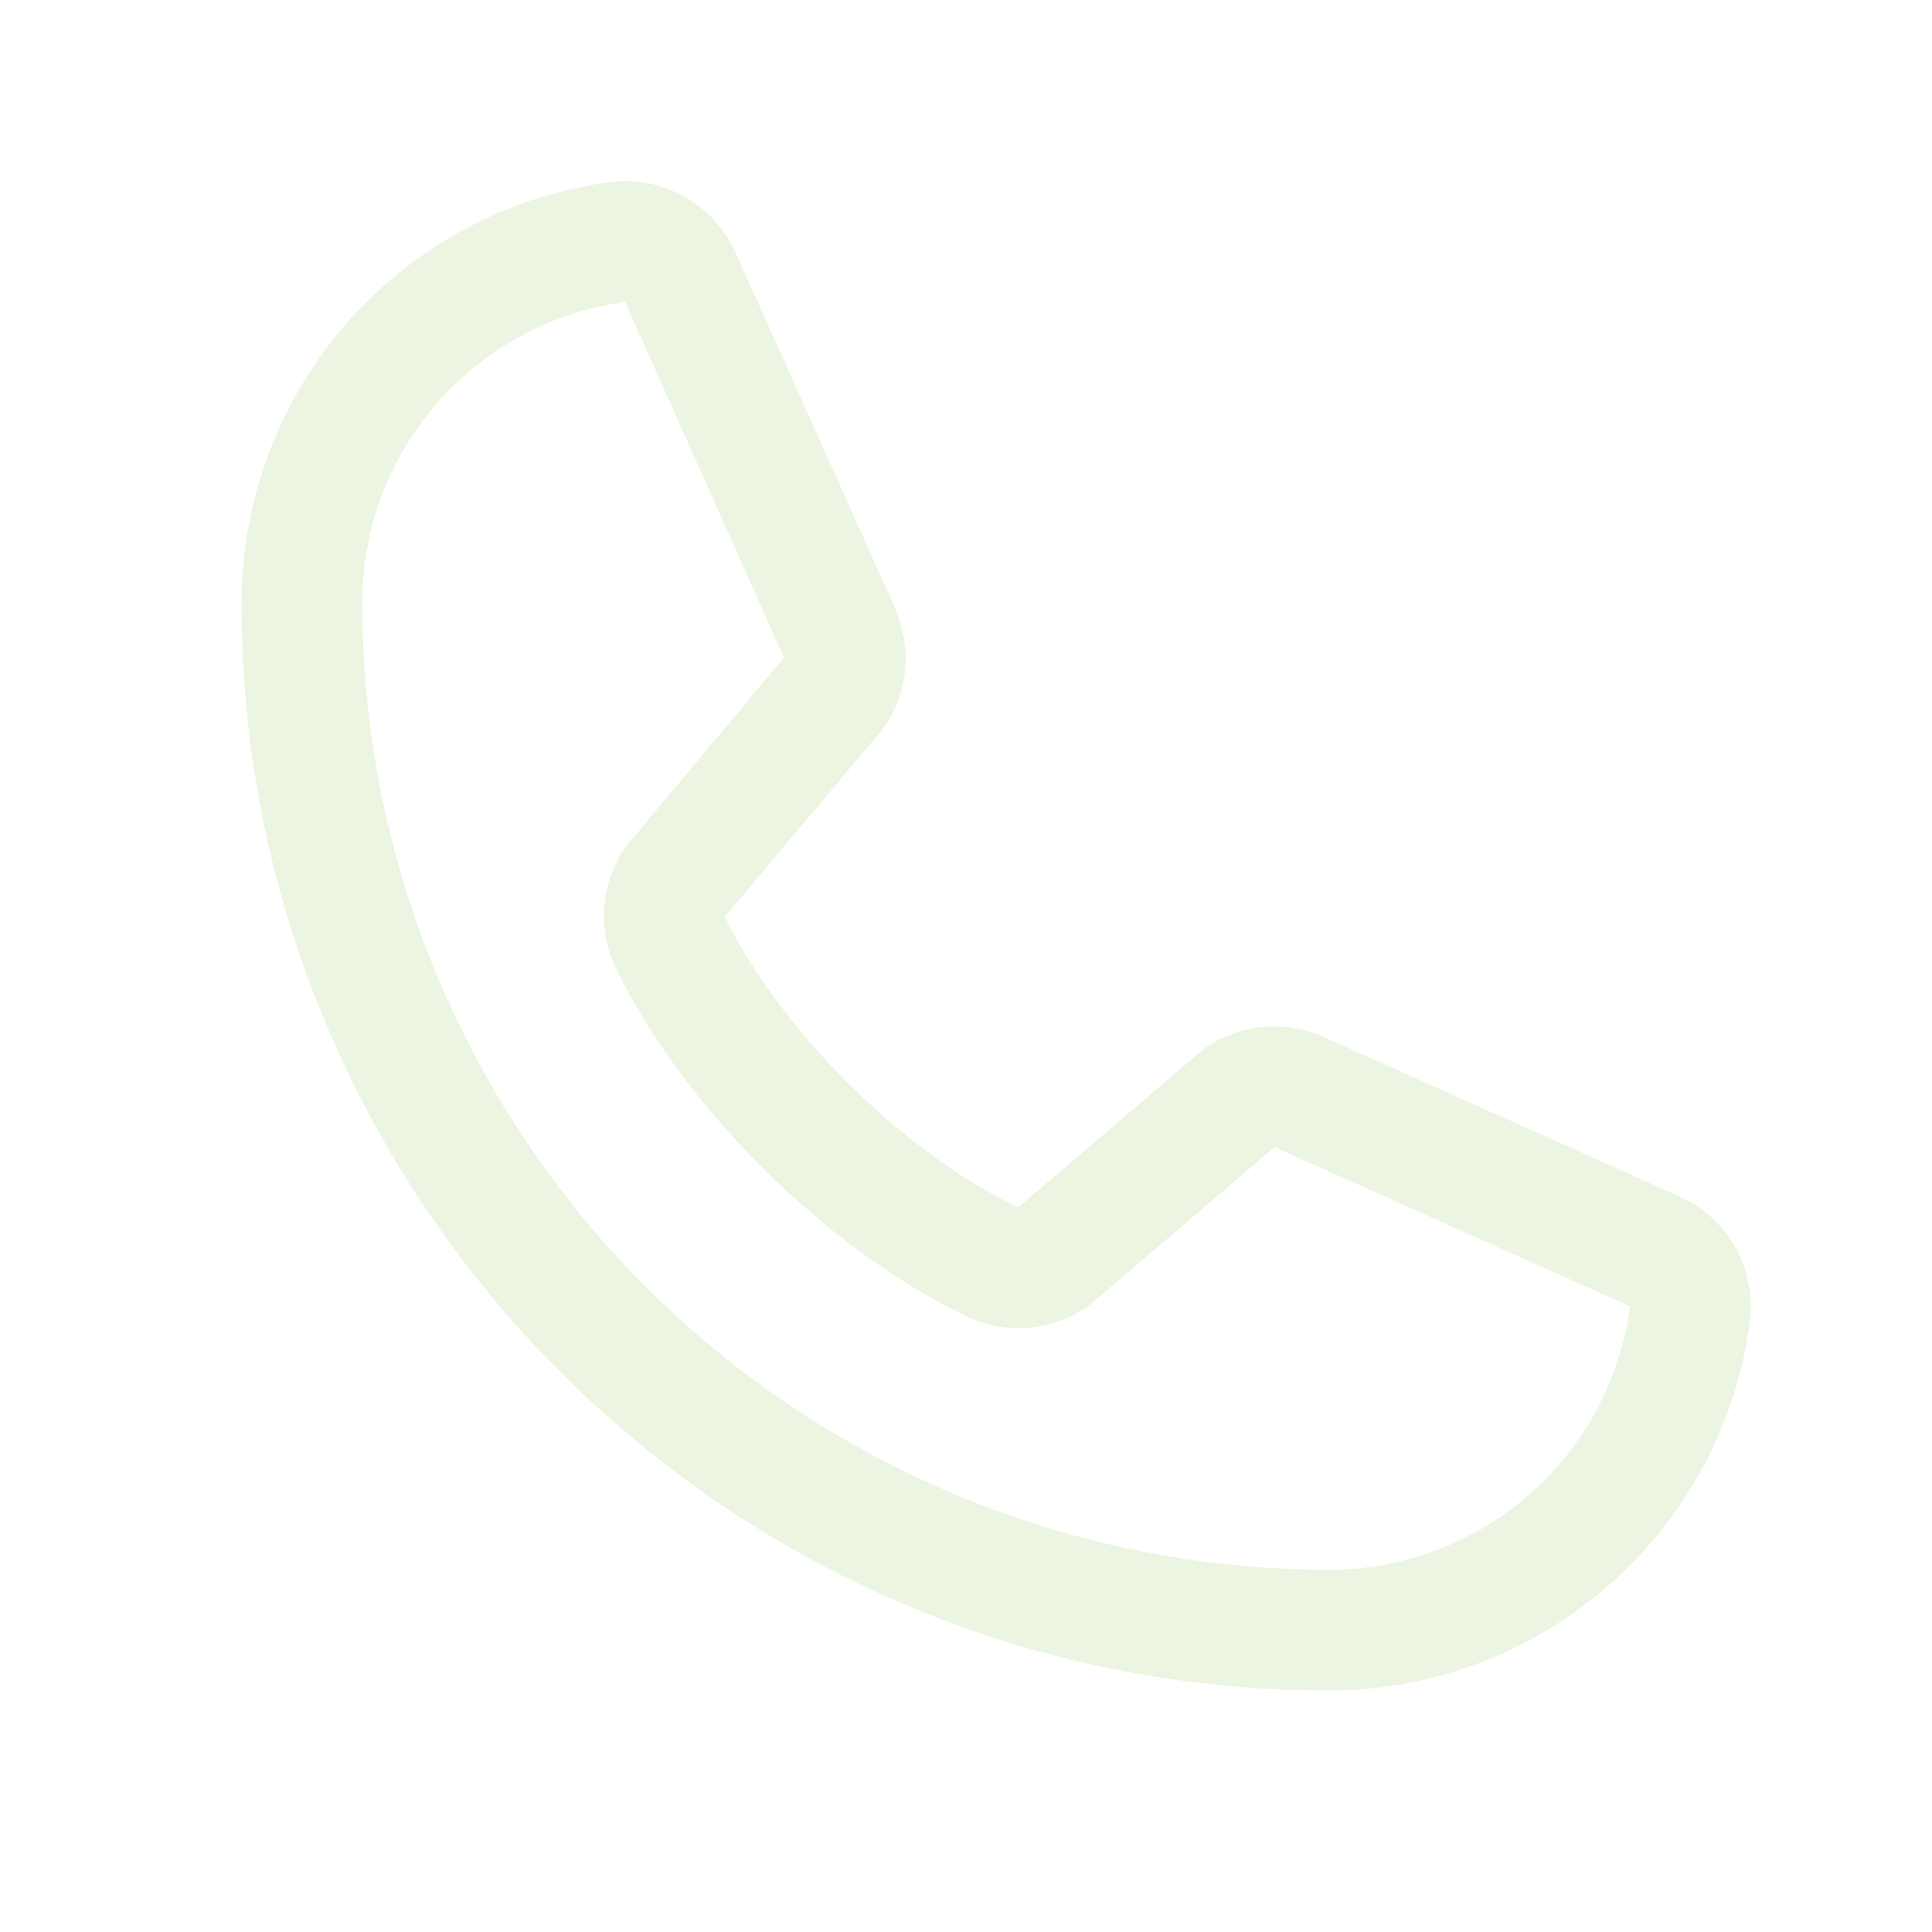
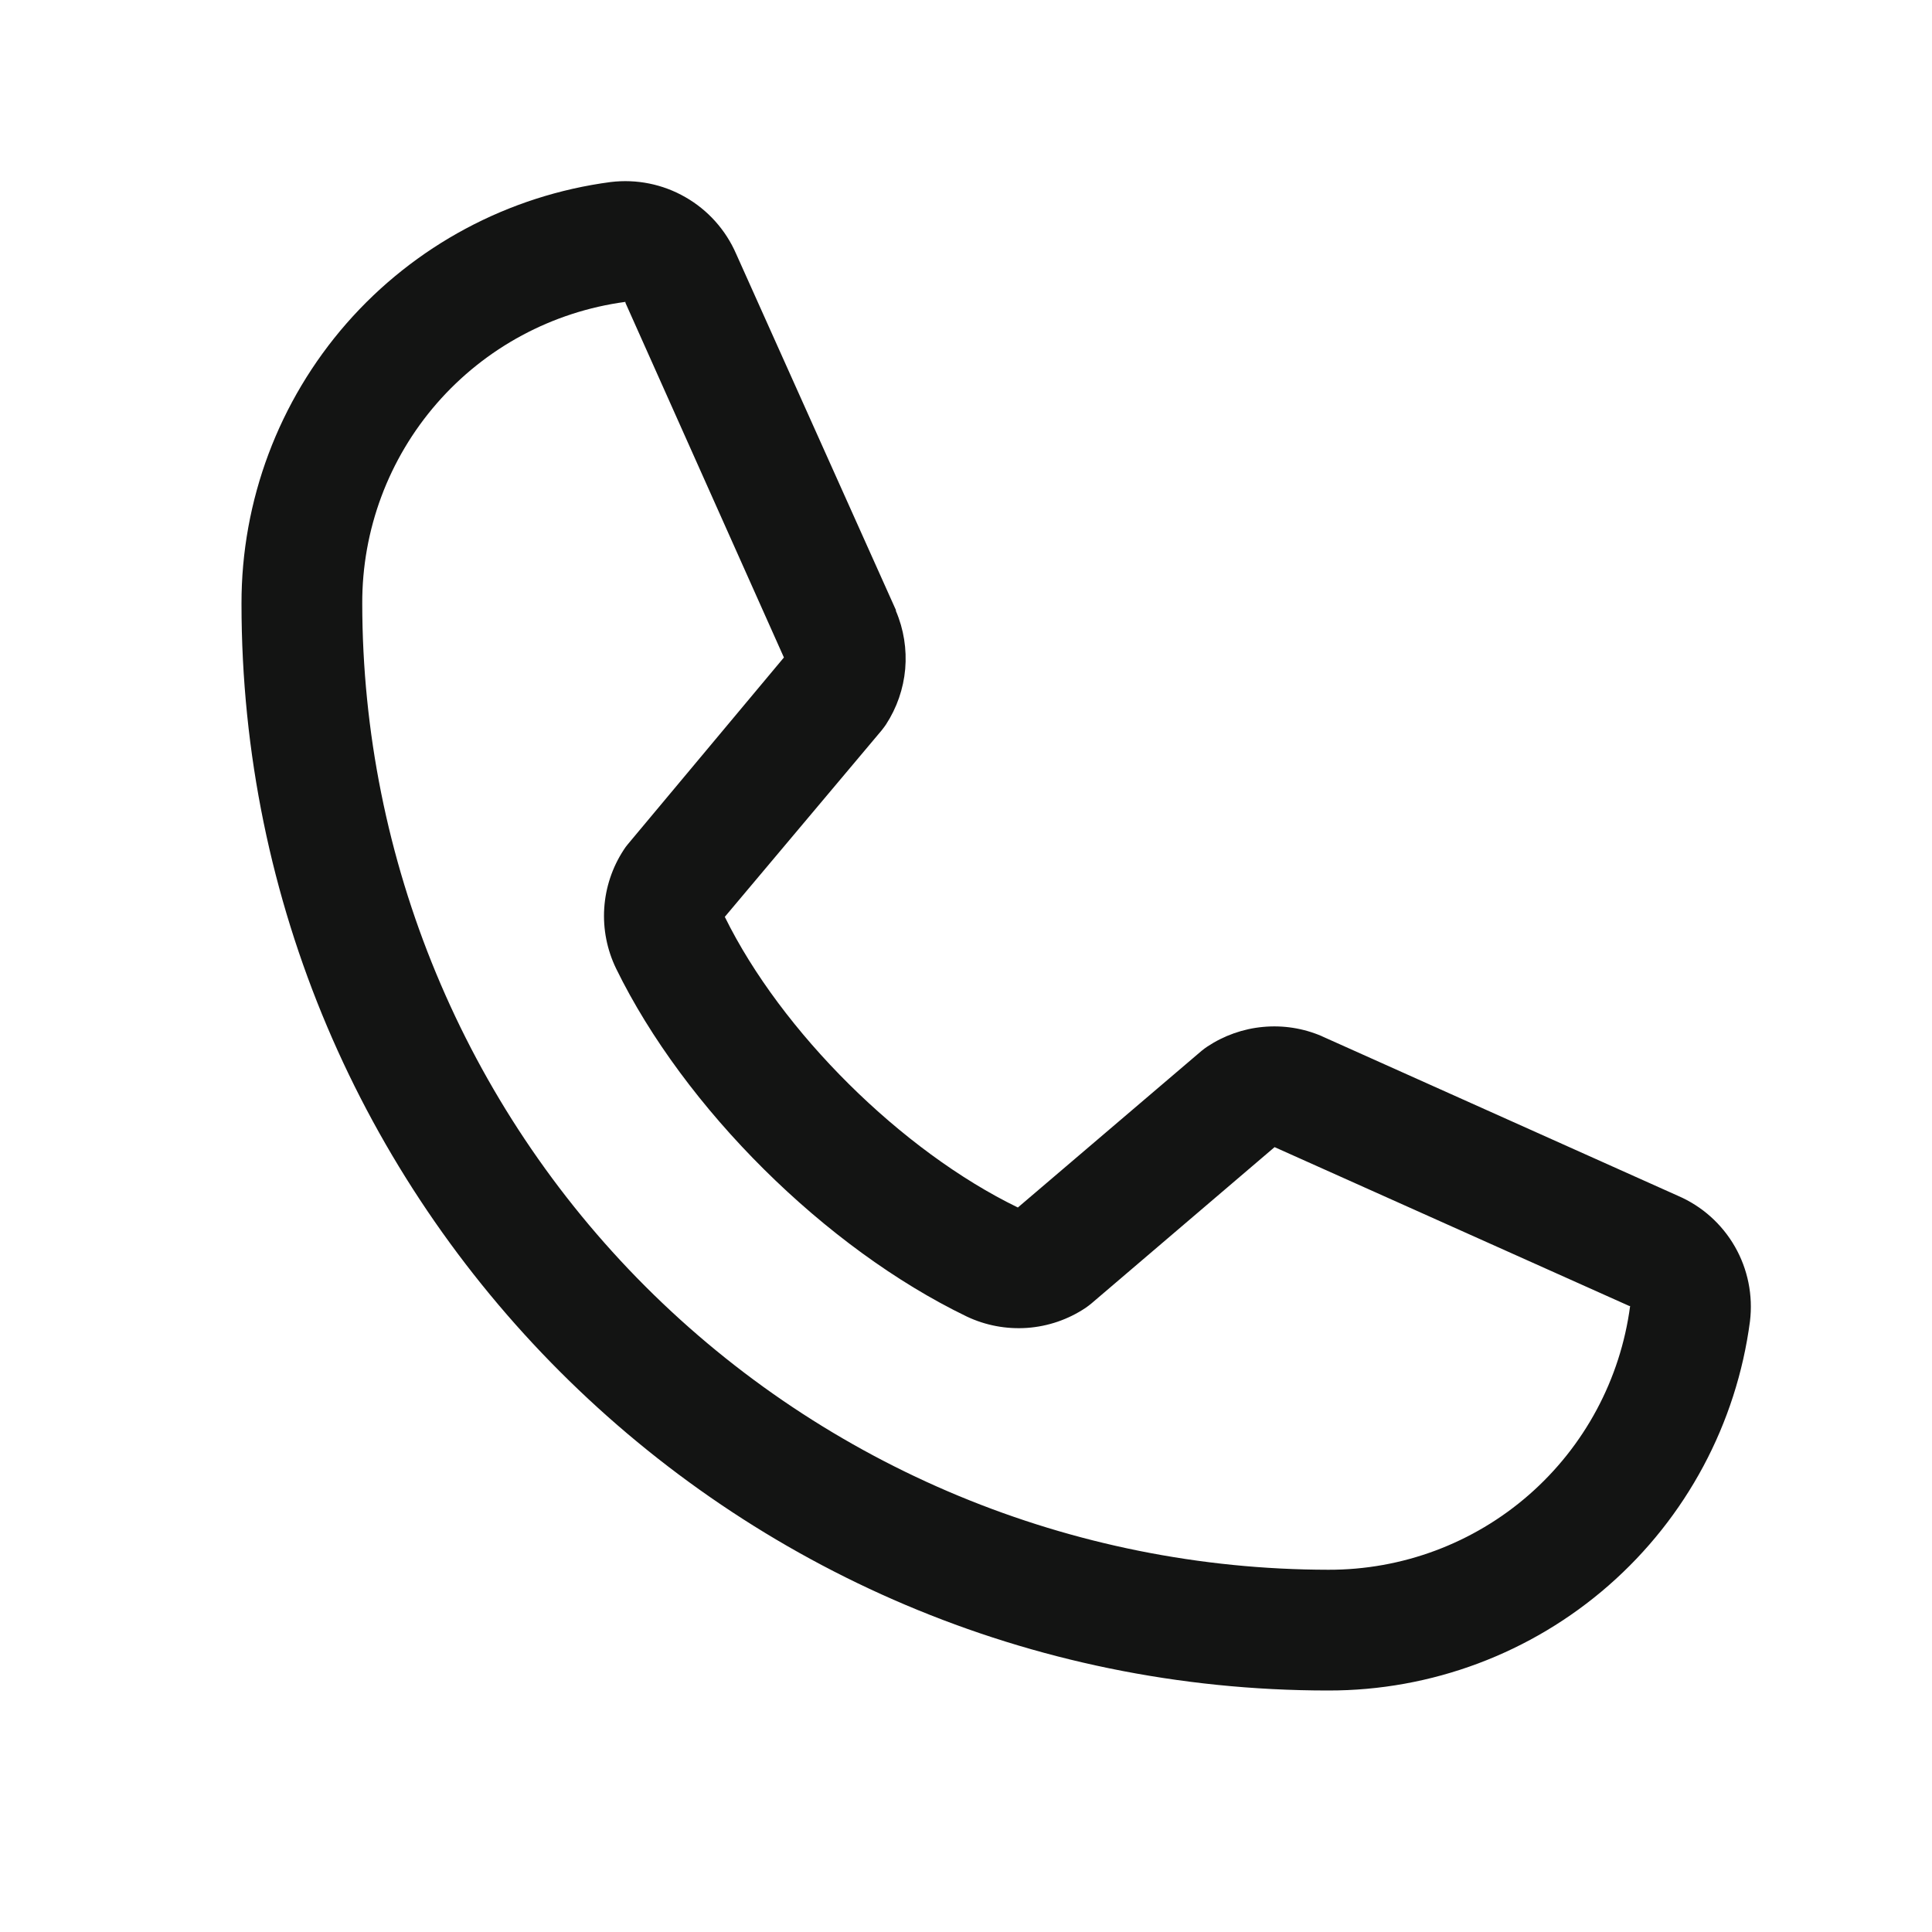
<svg xmlns="http://www.w3.org/2000/svg" width="32" height="32" viewBox="0 0 32 32" fill="none">
-   <path d="M27.796 19.808L21.907 17.169L21.891 17.161C21.586 17.03 21.252 16.978 20.921 17.009C20.59 17.039 20.272 17.152 19.995 17.336C19.962 17.358 19.931 17.381 19.901 17.406L16.859 20C14.931 19.064 12.941 17.089 12.005 15.186L14.602 12.098C14.627 12.066 14.651 12.035 14.674 12.001C14.854 11.725 14.964 11.409 14.993 11.081C15.021 10.752 14.969 10.422 14.839 10.119V10.104L12.193 4.205C12.021 3.809 11.726 3.479 11.351 3.265C10.977 3.05 10.543 2.963 10.115 3.015C8.421 3.238 6.866 4.07 5.741 5.355C4.616 6.641 3.997 8.292 4 10C4 19.925 12.075 28 22 28C23.708 28.003 25.36 27.384 26.645 26.259C27.93 25.134 28.762 23.579 28.985 21.885C29.037 21.457 28.95 21.023 28.736 20.649C28.521 20.274 28.192 19.979 27.796 19.808ZM22 26C17.758 25.995 13.691 24.308 10.691 21.309C7.692 18.309 6.005 14.242 6 10C5.995 8.779 6.435 7.599 7.237 6.679C8.039 5.759 9.149 5.162 10.359 5C10.358 5.005 10.358 5.01 10.359 5.015L12.984 10.89L10.4 13.982C10.374 14.013 10.35 14.045 10.329 14.079C10.141 14.367 10.03 14.7 10.008 15.044C9.986 15.387 10.054 15.731 10.204 16.041C11.336 18.358 13.67 20.674 16.011 21.805C16.324 21.954 16.669 22.018 17.014 21.994C17.36 21.969 17.692 21.855 17.98 21.663C18.012 21.641 18.043 21.617 18.073 21.593L21.111 19L26.986 21.631C26.986 21.631 26.996 21.631 27 21.631C26.84 22.843 26.244 23.955 25.324 24.759C24.404 25.563 23.222 26.004 22 26Z" fill="#EBF5E1" />
+   <path d="M27.796 19.808L21.907 17.169L21.891 17.161C21.586 17.03 21.252 16.978 20.921 17.009C20.59 17.039 20.272 17.152 19.995 17.336C19.962 17.358 19.931 17.381 19.901 17.406L16.859 20C14.931 19.064 12.941 17.089 12.005 15.186L14.602 12.098C14.627 12.066 14.651 12.035 14.674 12.001C14.854 11.725 14.964 11.409 14.993 11.081C15.021 10.752 14.969 10.422 14.839 10.119V10.104L12.193 4.205C12.021 3.809 11.726 3.479 11.351 3.265C10.977 3.05 10.543 2.963 10.115 3.015C8.421 3.238 6.866 4.07 5.741 5.355C4.616 6.641 3.997 8.292 4 10C4 19.925 12.075 28 22 28C23.708 28.003 25.36 27.384 26.645 26.259C27.93 25.134 28.762 23.579 28.985 21.885C29.037 21.457 28.95 21.023 28.736 20.649C28.521 20.274 28.192 19.979 27.796 19.808ZM22 26C17.758 25.995 13.691 24.308 10.691 21.309C7.692 18.309 6.005 14.242 6 10C5.995 8.779 6.435 7.599 7.237 6.679C8.039 5.759 9.149 5.162 10.359 5C10.358 5.005 10.358 5.01 10.359 5.015L12.984 10.89L10.4 13.982C10.374 14.013 10.35 14.045 10.329 14.079C10.141 14.367 10.03 14.7 10.008 15.044C9.986 15.387 10.054 15.731 10.204 16.041C11.336 18.358 13.67 20.674 16.011 21.805C16.324 21.954 16.669 22.018 17.014 21.994C17.36 21.969 17.692 21.855 17.98 21.663C18.012 21.641 18.043 21.617 18.073 21.593L21.111 19L26.986 21.631C26.986 21.631 26.996 21.631 27 21.631C26.84 22.843 26.244 23.955 25.324 24.759C24.404 25.563 23.222 26.004 22 26Z" fill="#131413" />
</svg>
